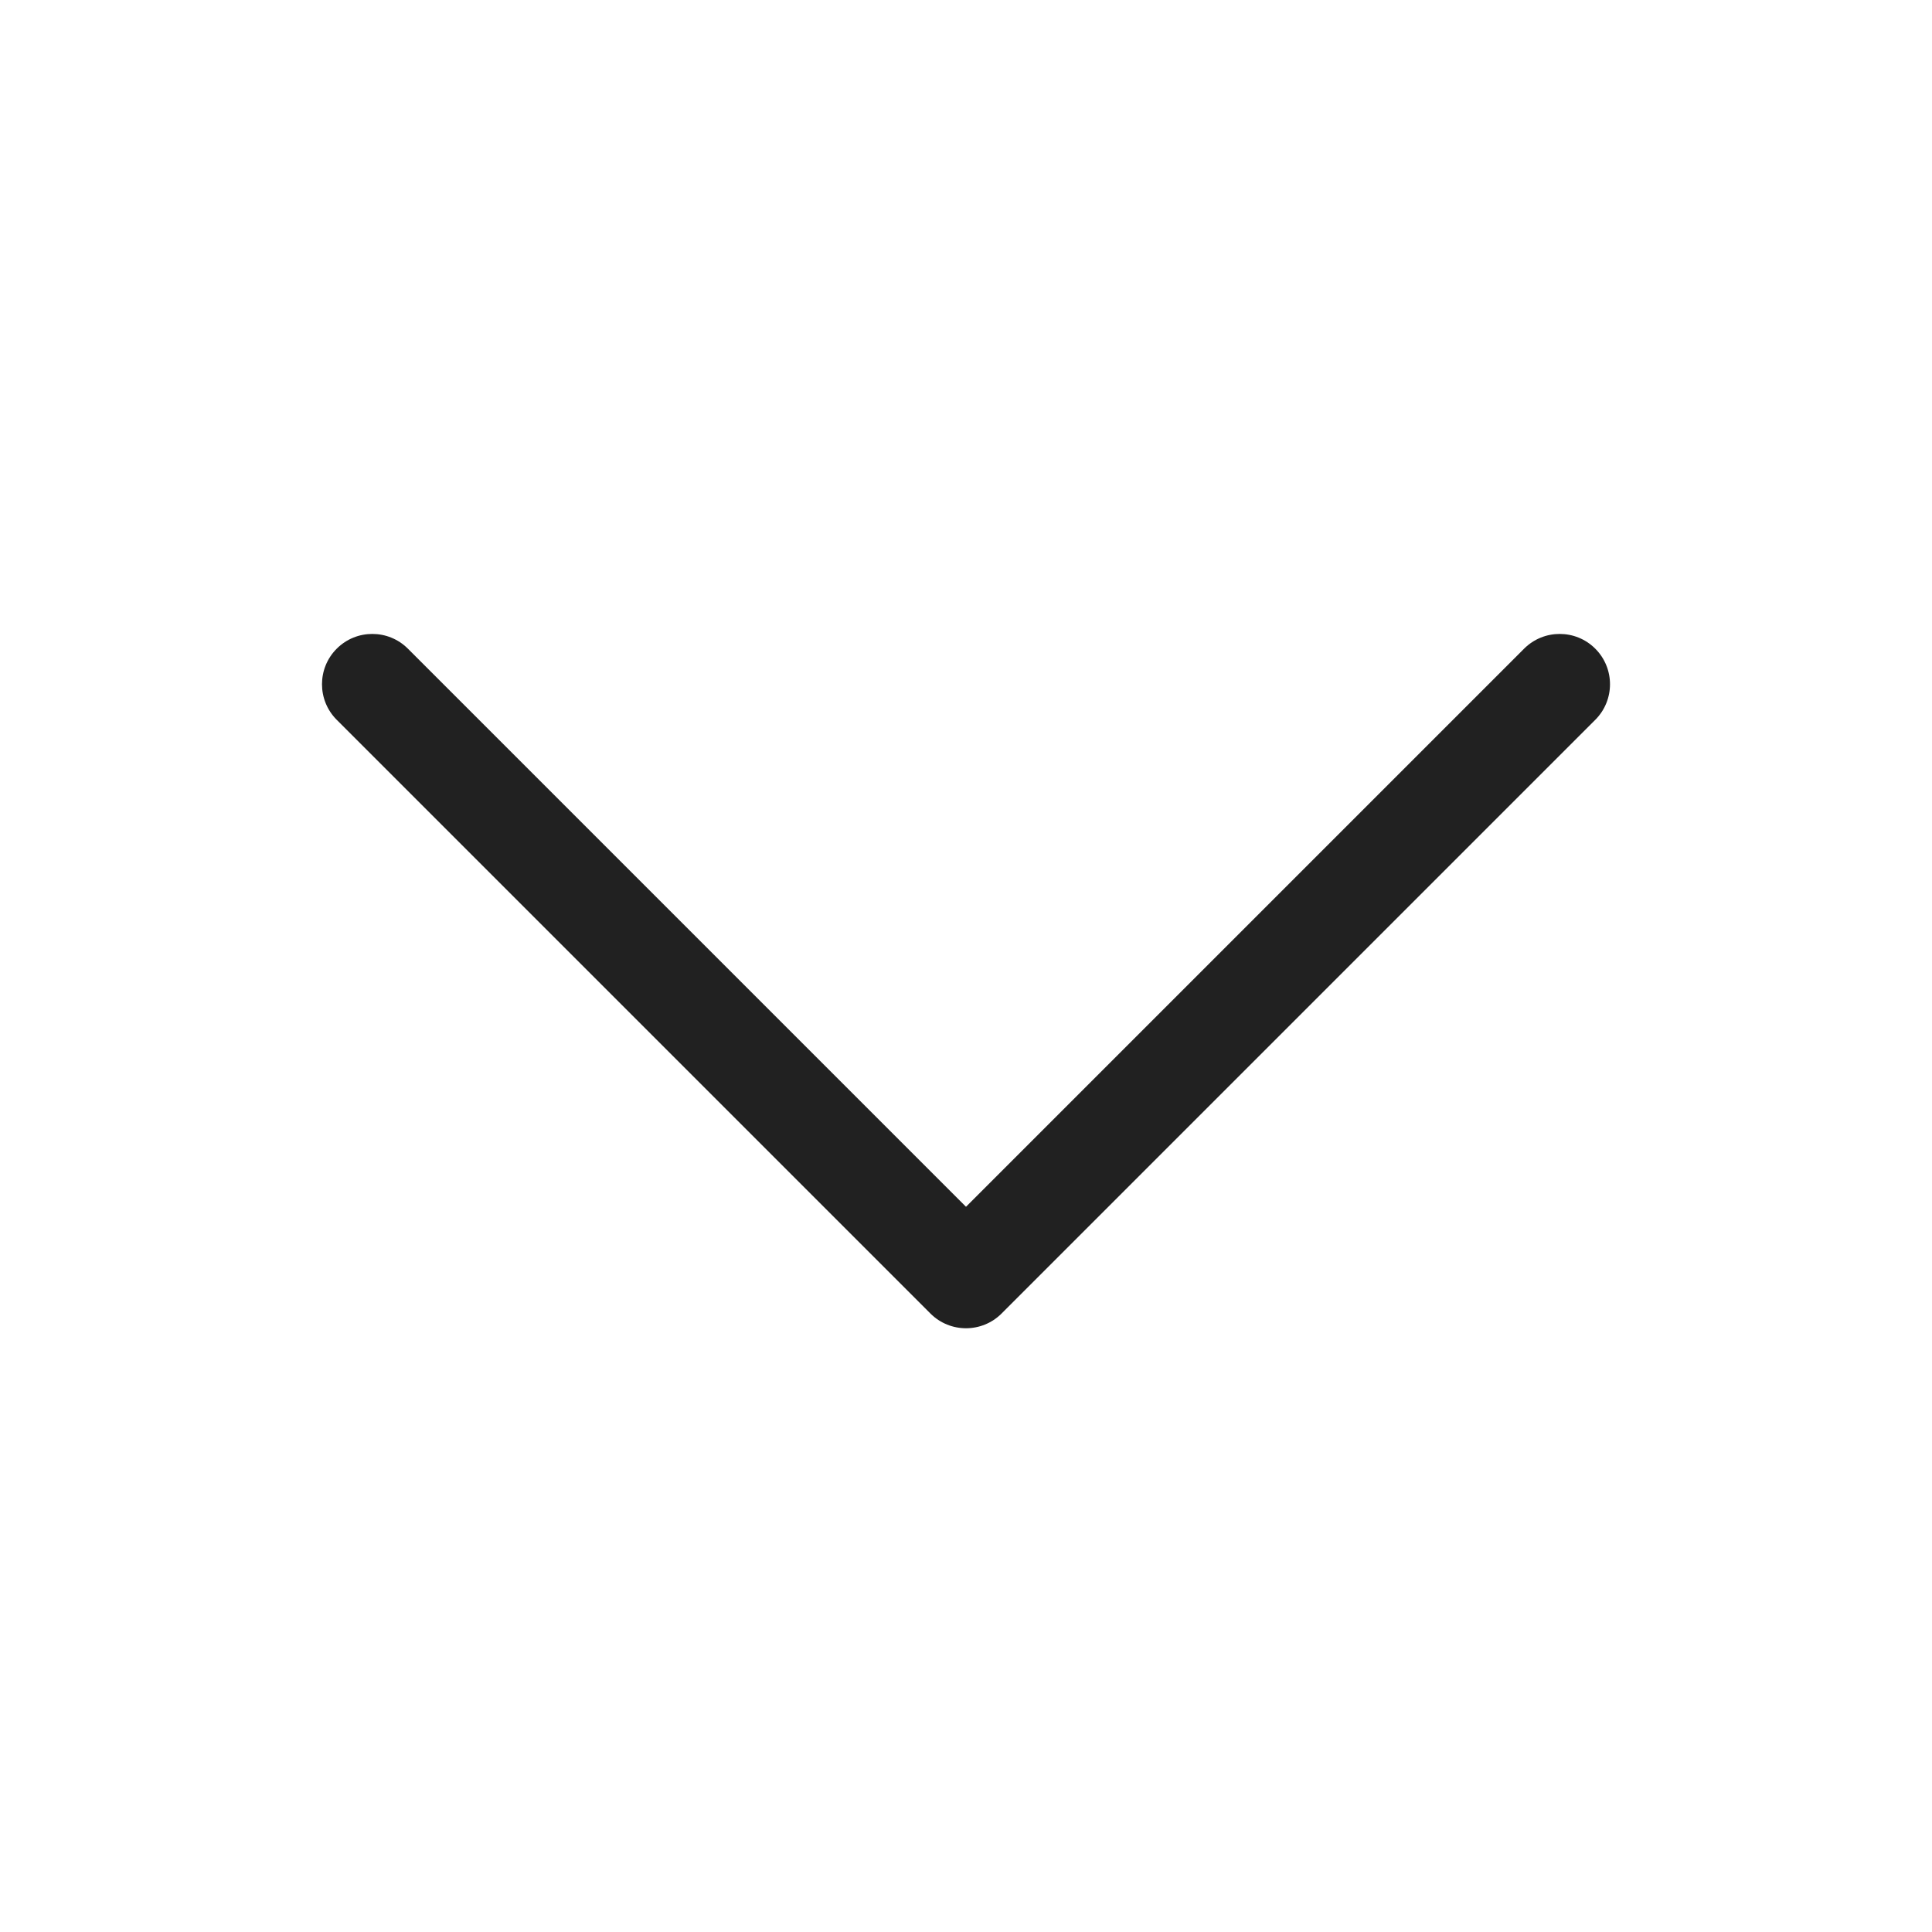
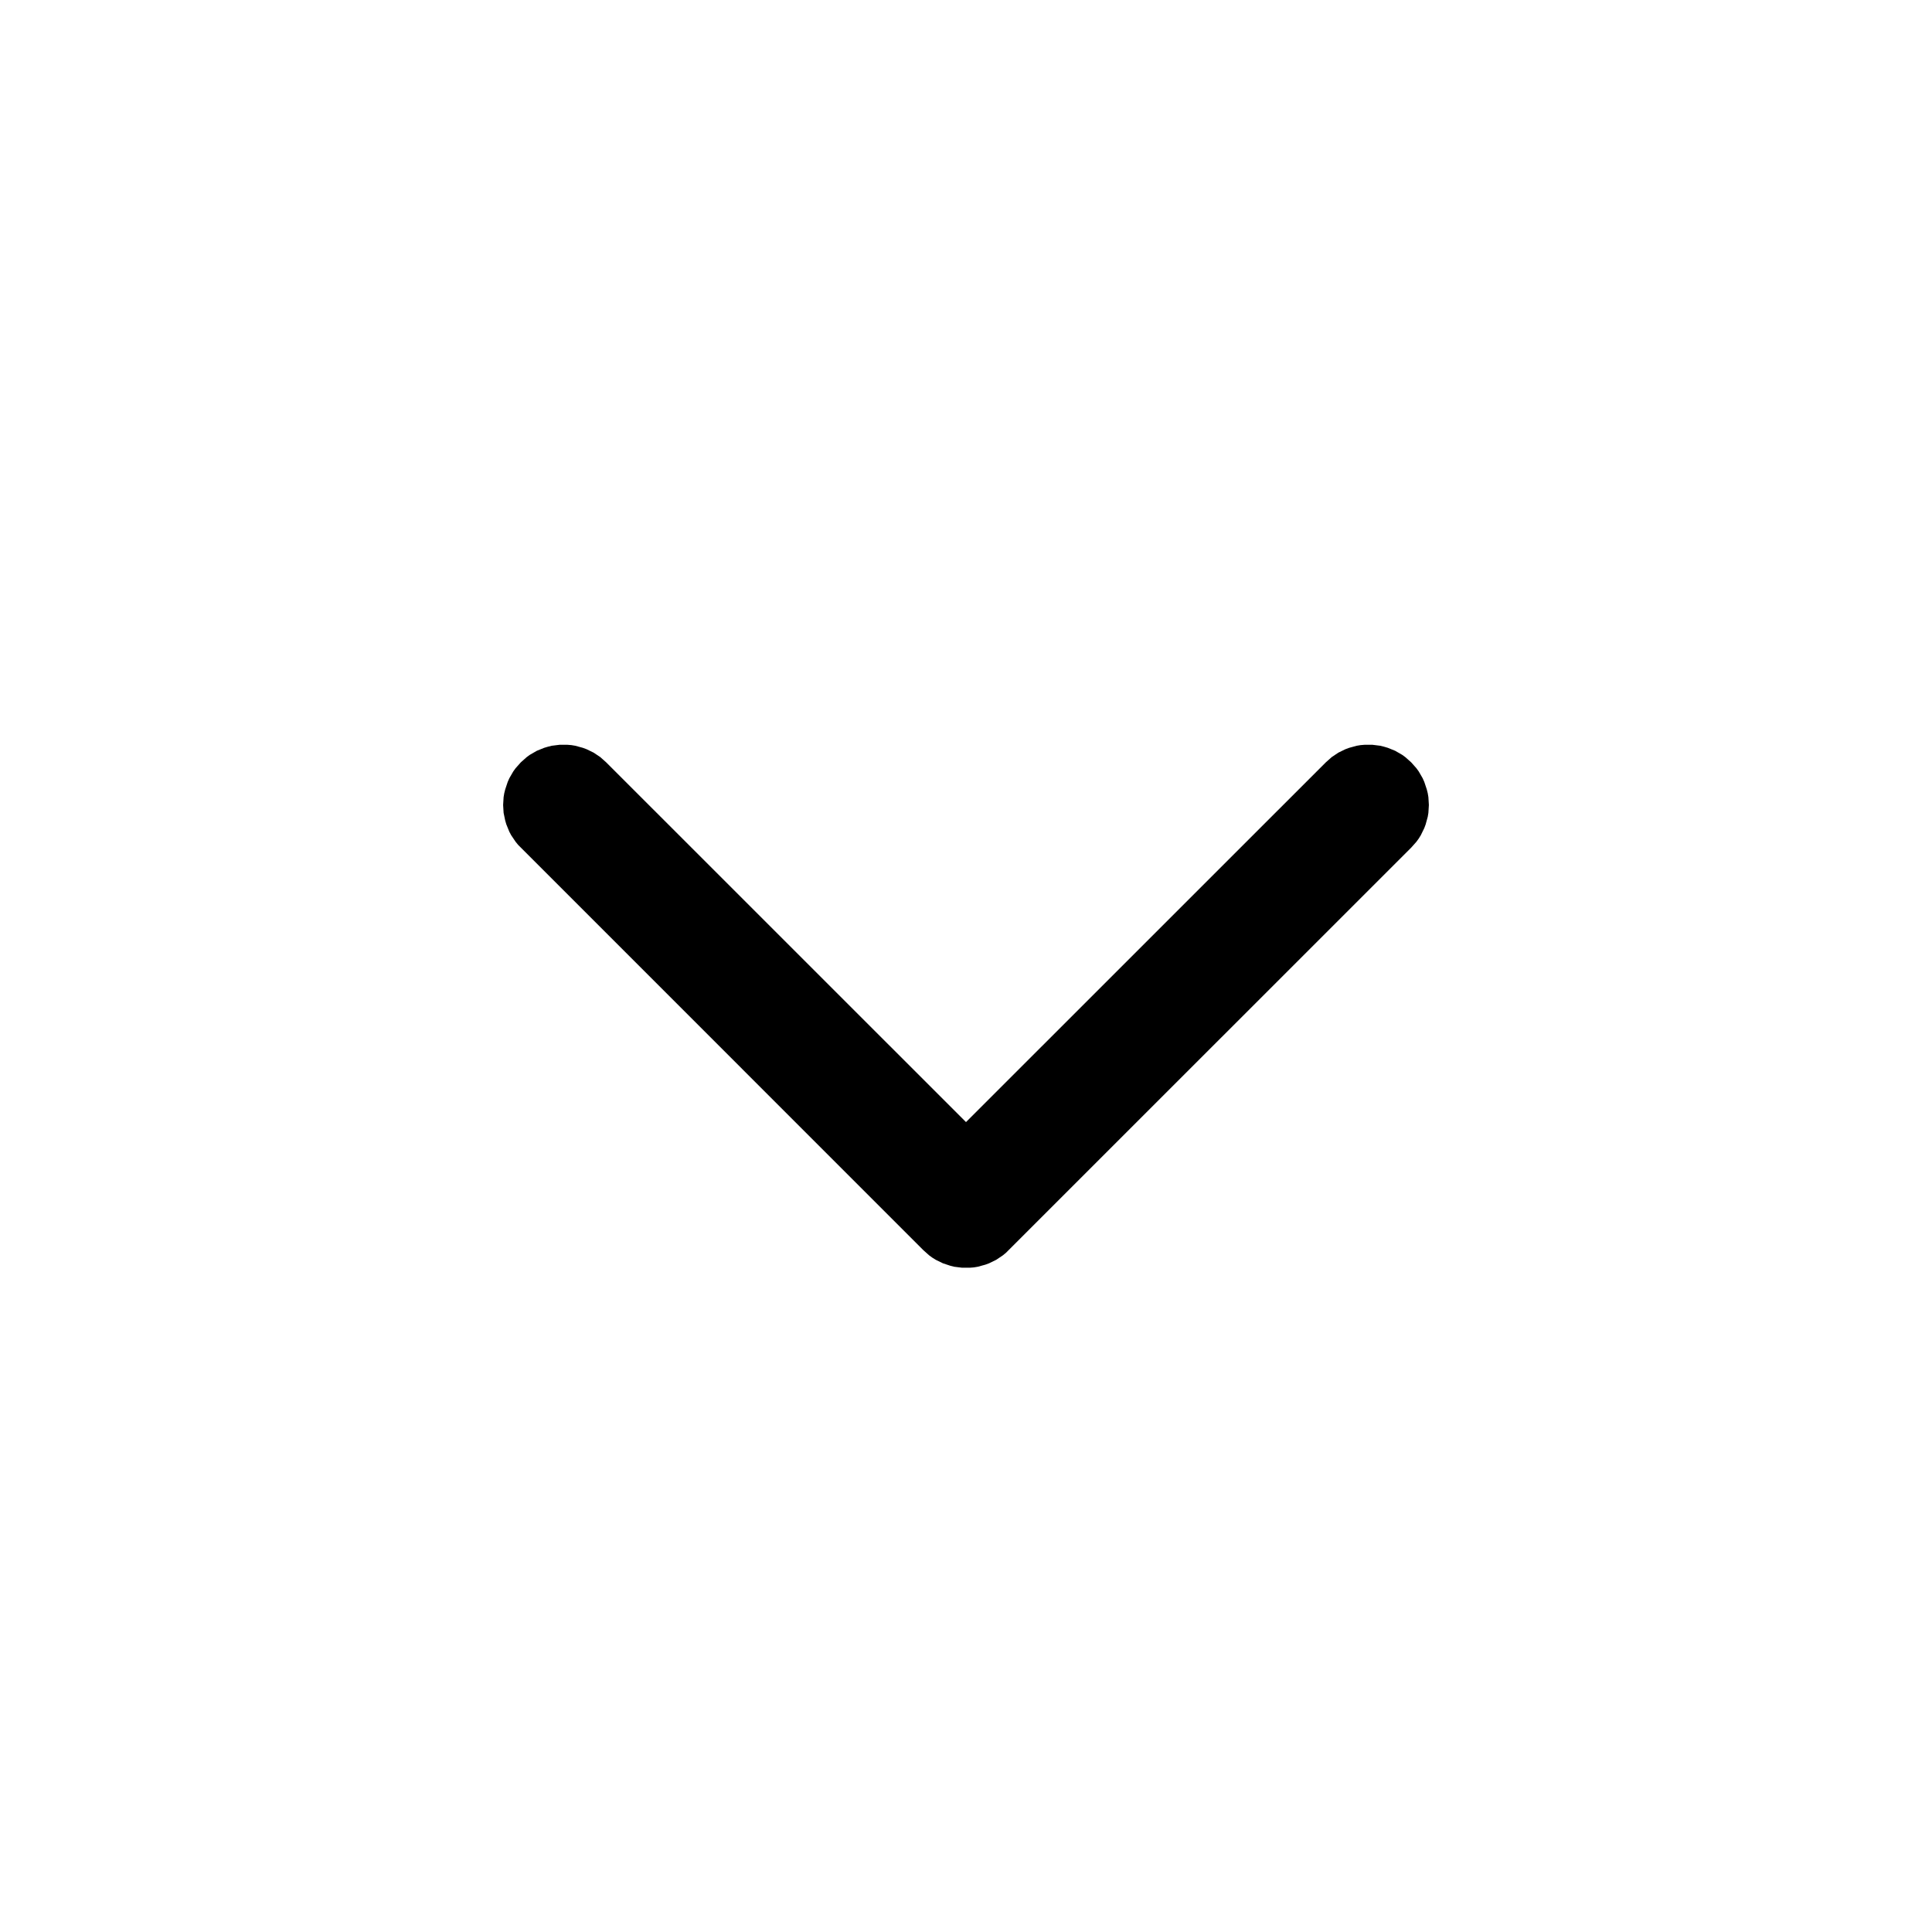
- <svg xmlns="http://www.w3.org/2000/svg" width="48" height="48" viewBox="0 0 48 48" fill="none">
-   <path d="M8.366 16.116C7.878 16.604 7.878 17.396 8.366 17.884L23.116 32.634C23.604 33.122 24.396 33.122 24.884 32.634L39.634 17.884C40.122 17.396 40.122 16.604 39.634 16.116C39.146 15.628 38.354 15.628 37.866 16.116L24 29.982L10.134 16.116C9.646 15.628 8.854 15.628 8.366 16.116Z" fill="#212121" />
+ <svg xmlns="http://www.w3.org/2000/svg" width="24" height="24" viewBox="0 0 24 24">
+   <path d="M11.47 15.53L11.543 15.595L11.583 15.624L11.625 15.65L11.713 15.693L11.806 15.724L11.854 15.736L11.951 15.748L12.049 15.748L12.098 15.744L12.146 15.736L12.241 15.71L12.287 15.693L12.375 15.65L12.457 15.595L12.495 15.564L17.53 10.53L17.595 10.457L17.624 10.417L17.65 10.375L17.693 10.287L17.71 10.241L17.736 10.146L17.744 10.098L17.75 10L17.744 9.902L17.736 9.854L17.724 9.806L17.693 9.713L17.673 9.668L17.624 9.583L17.595 9.543L17.53 9.47L17.457 9.405L17.417 9.376L17.332 9.327L17.241 9.29L17.194 9.276L17.146 9.264L17.049 9.252L16.951 9.252L16.902 9.256L16.854 9.264L16.759 9.29L16.713 9.307L16.625 9.35L16.543 9.405L16.47 9.47L12 13.939L7.53 9.47L7.457 9.405L7.375 9.35L7.287 9.307L7.241 9.29L7.146 9.264L7.098 9.256L7.049 9.252L6.951 9.252L6.854 9.264L6.806 9.276L6.759 9.29L6.668 9.327L6.583 9.376L6.543 9.405L6.47 9.47L6.405 9.543L6.376 9.583L6.327 9.668L6.307 9.713L6.276 9.806L6.264 9.854L6.256 9.902L6.25 10L6.256 10.098L6.276 10.194L6.29 10.241L6.327 10.332L6.35 10.375L6.405 10.457L6.436 10.495Z" fill="black" />
</svg>
